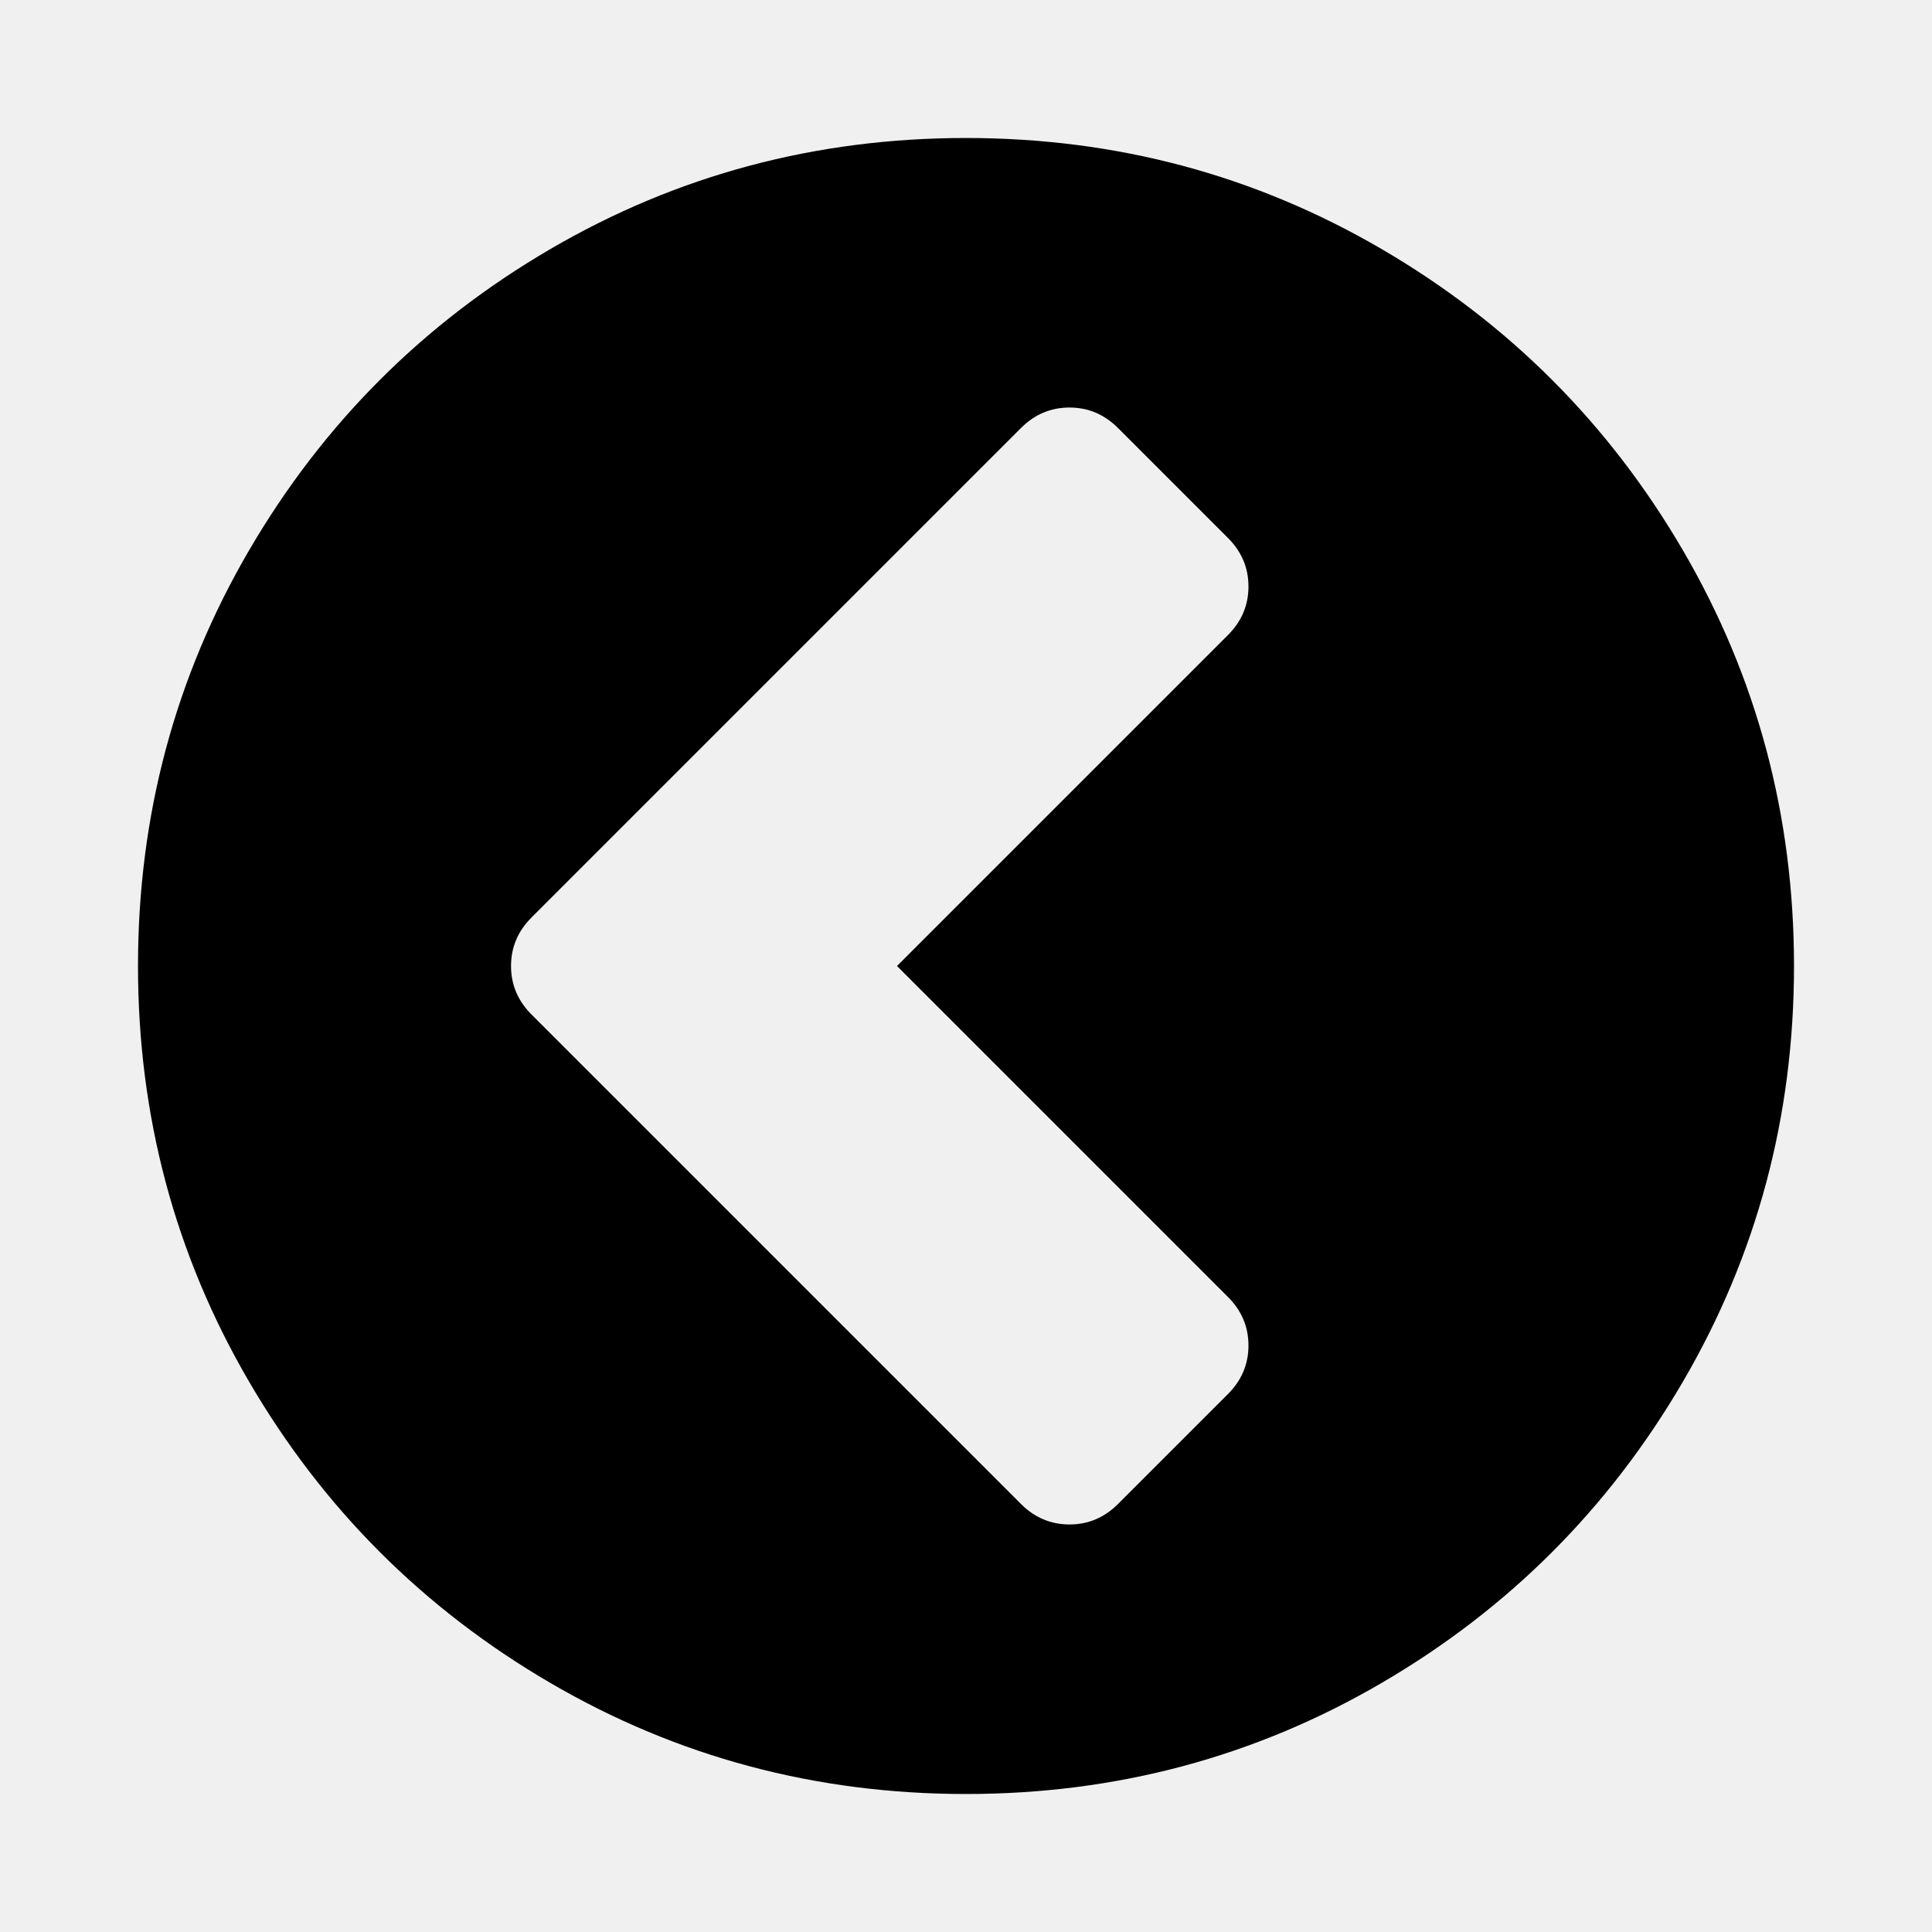
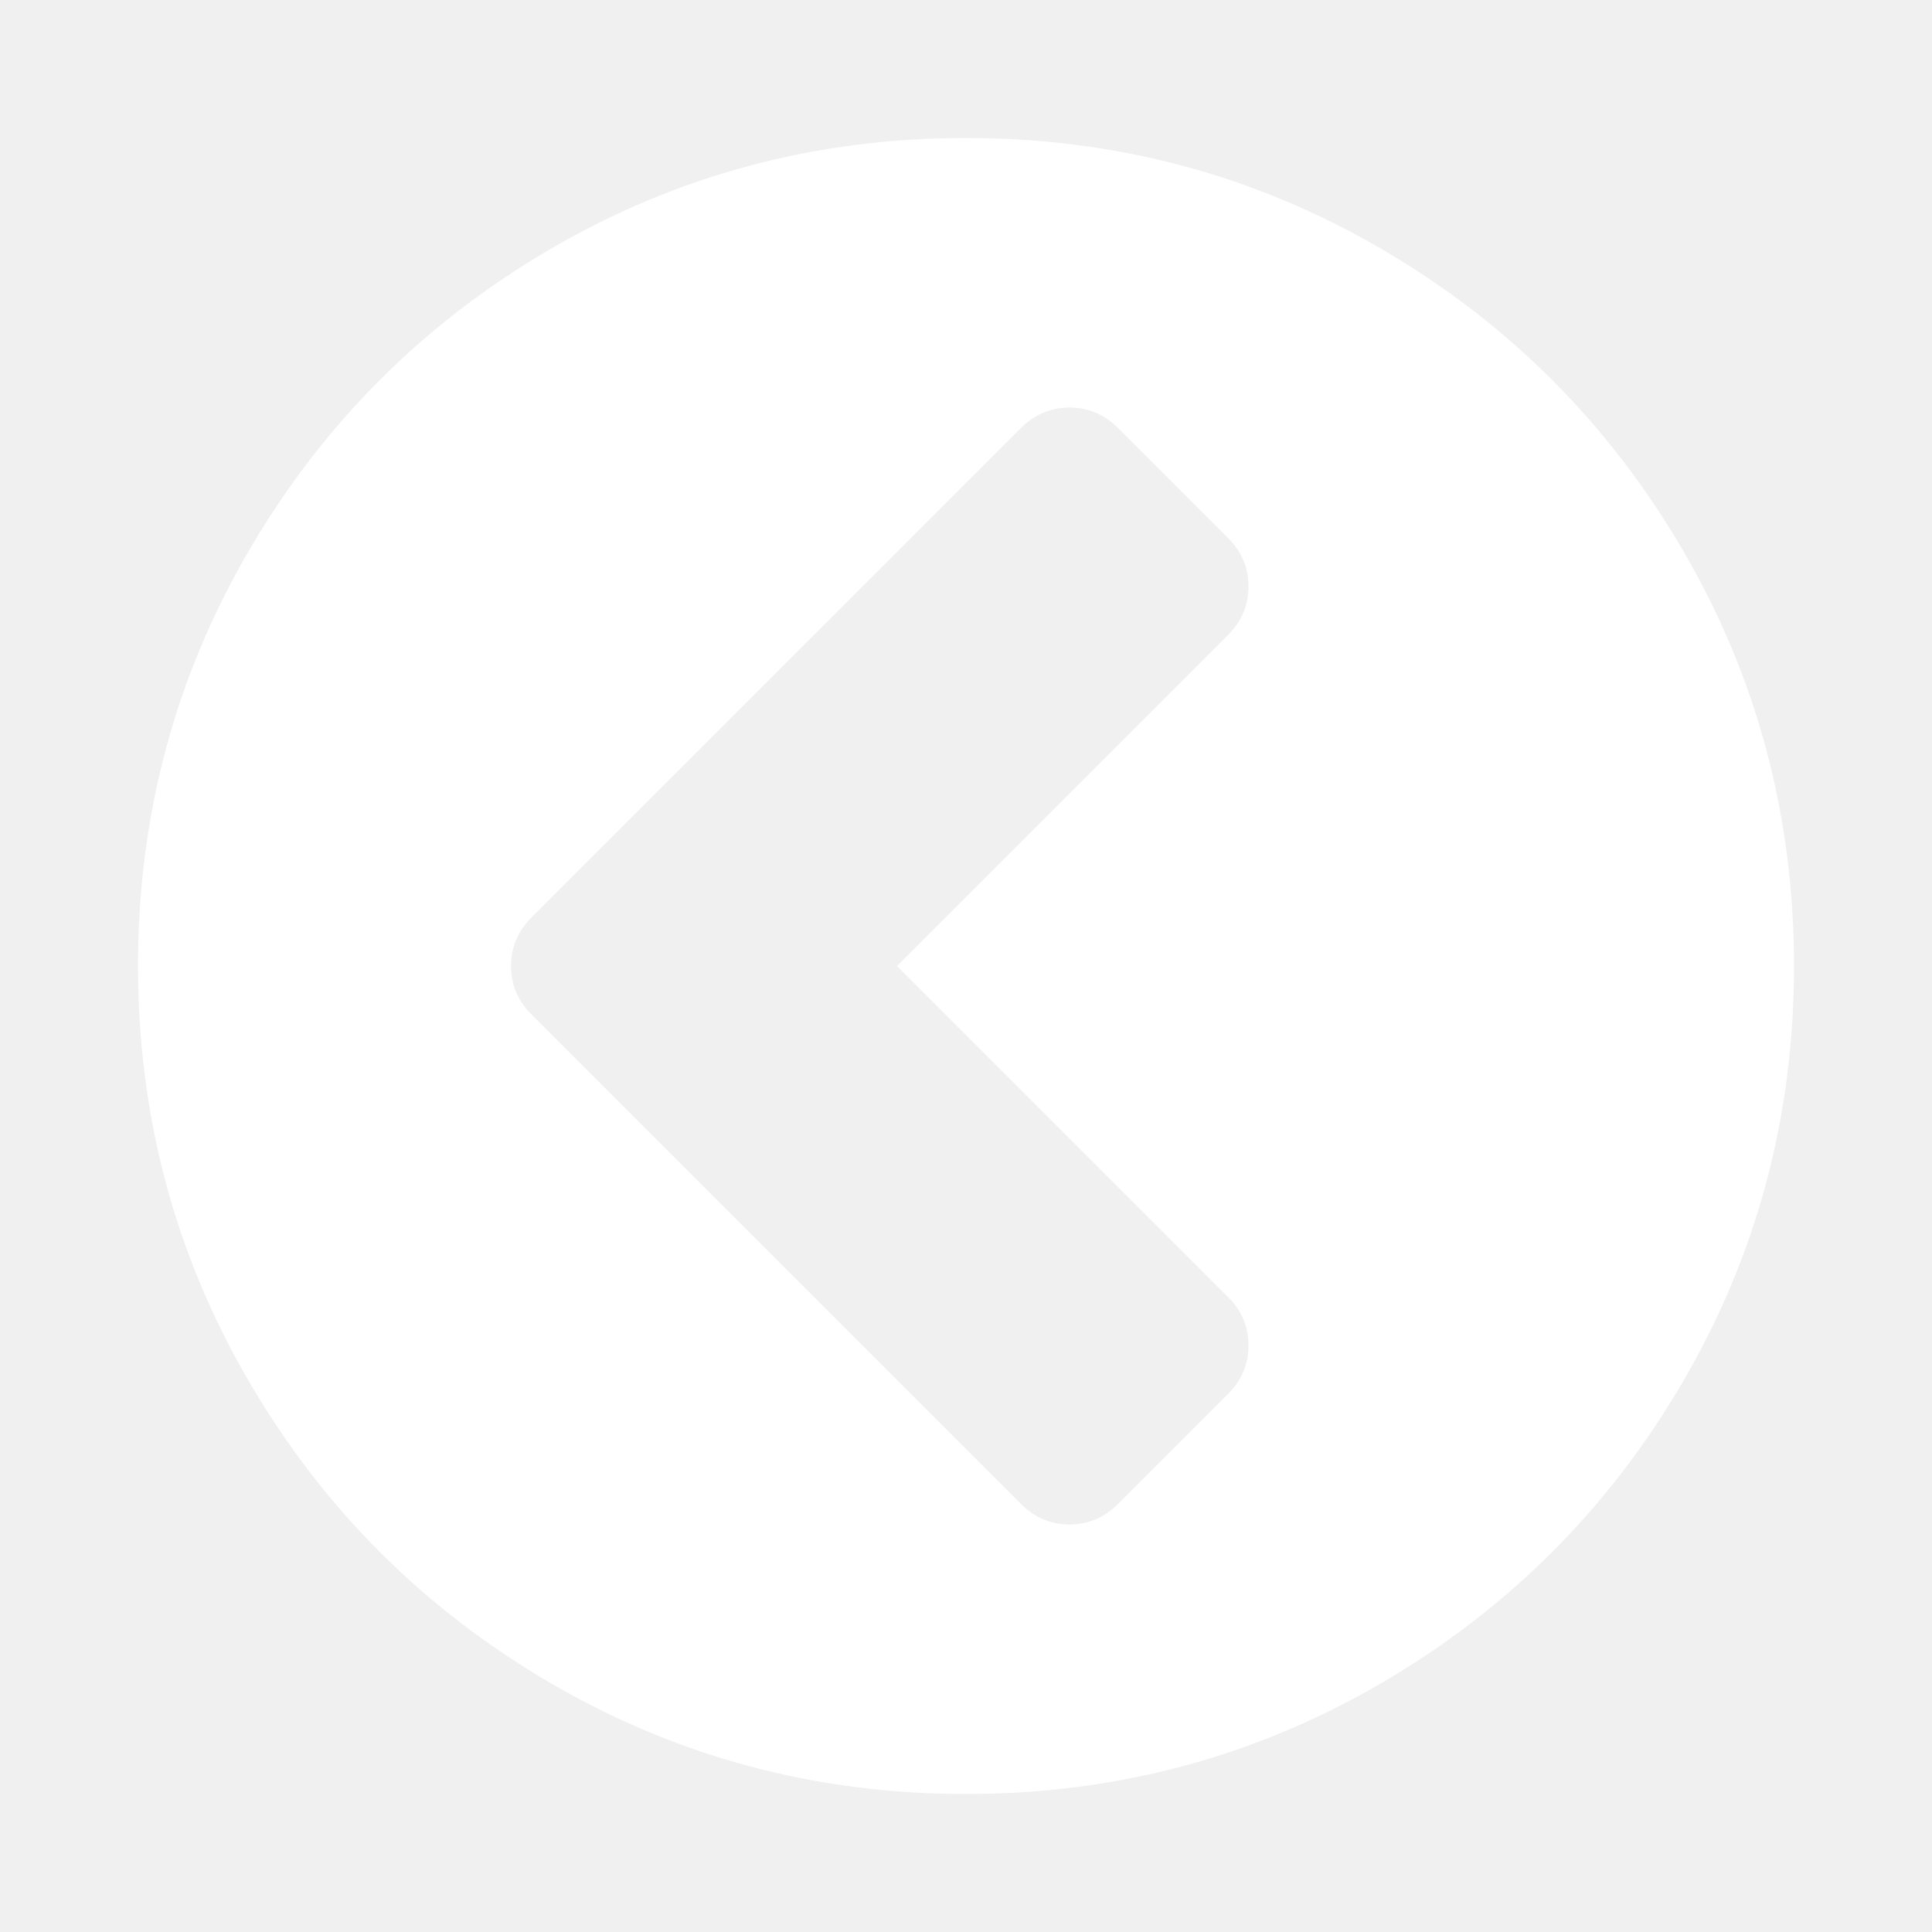
<svg xmlns="http://www.w3.org/2000/svg" width="1792" height="1792" viewBox="0 0 1792 1792">
-   <path d="M1037 1395l102-102q19-19 19-45t-19-45l-307-307 307-307q19-19 19-45t-19-45l-102-102q-19-19-45-19t-45 19l-454 454q-19 19-19 45t19 45l454 454q19 19 45 19t45-19zm627-499q0 209-103 385.5t-279.5 279.5-385.5 103-385.5-103-279.5-279.5-103-385.5 103-385.5 279.5-279.5 385.5-103 385.5 103 279.5 279.5 103 385.5z" />
+   <path d="M1037 1395l102-102q19-19 19-45t-19-45l-307-307 307-307q19-19 19-45t-19-45l-102-102q-19-19-45-19t-45 19l-454 454q-19 19-19 45t19 45l454 454q19 19 45 19t45-19zm627-499q0 209-103 385.5t-279.5 279.5-385.5 103-385.5-103-279.5-279.5-103-385.5 103-385.5 279.5-279.5 385.5-103 385.5 103 279.5 279.5 103 385.5z" fill="#fff" />
</svg>
